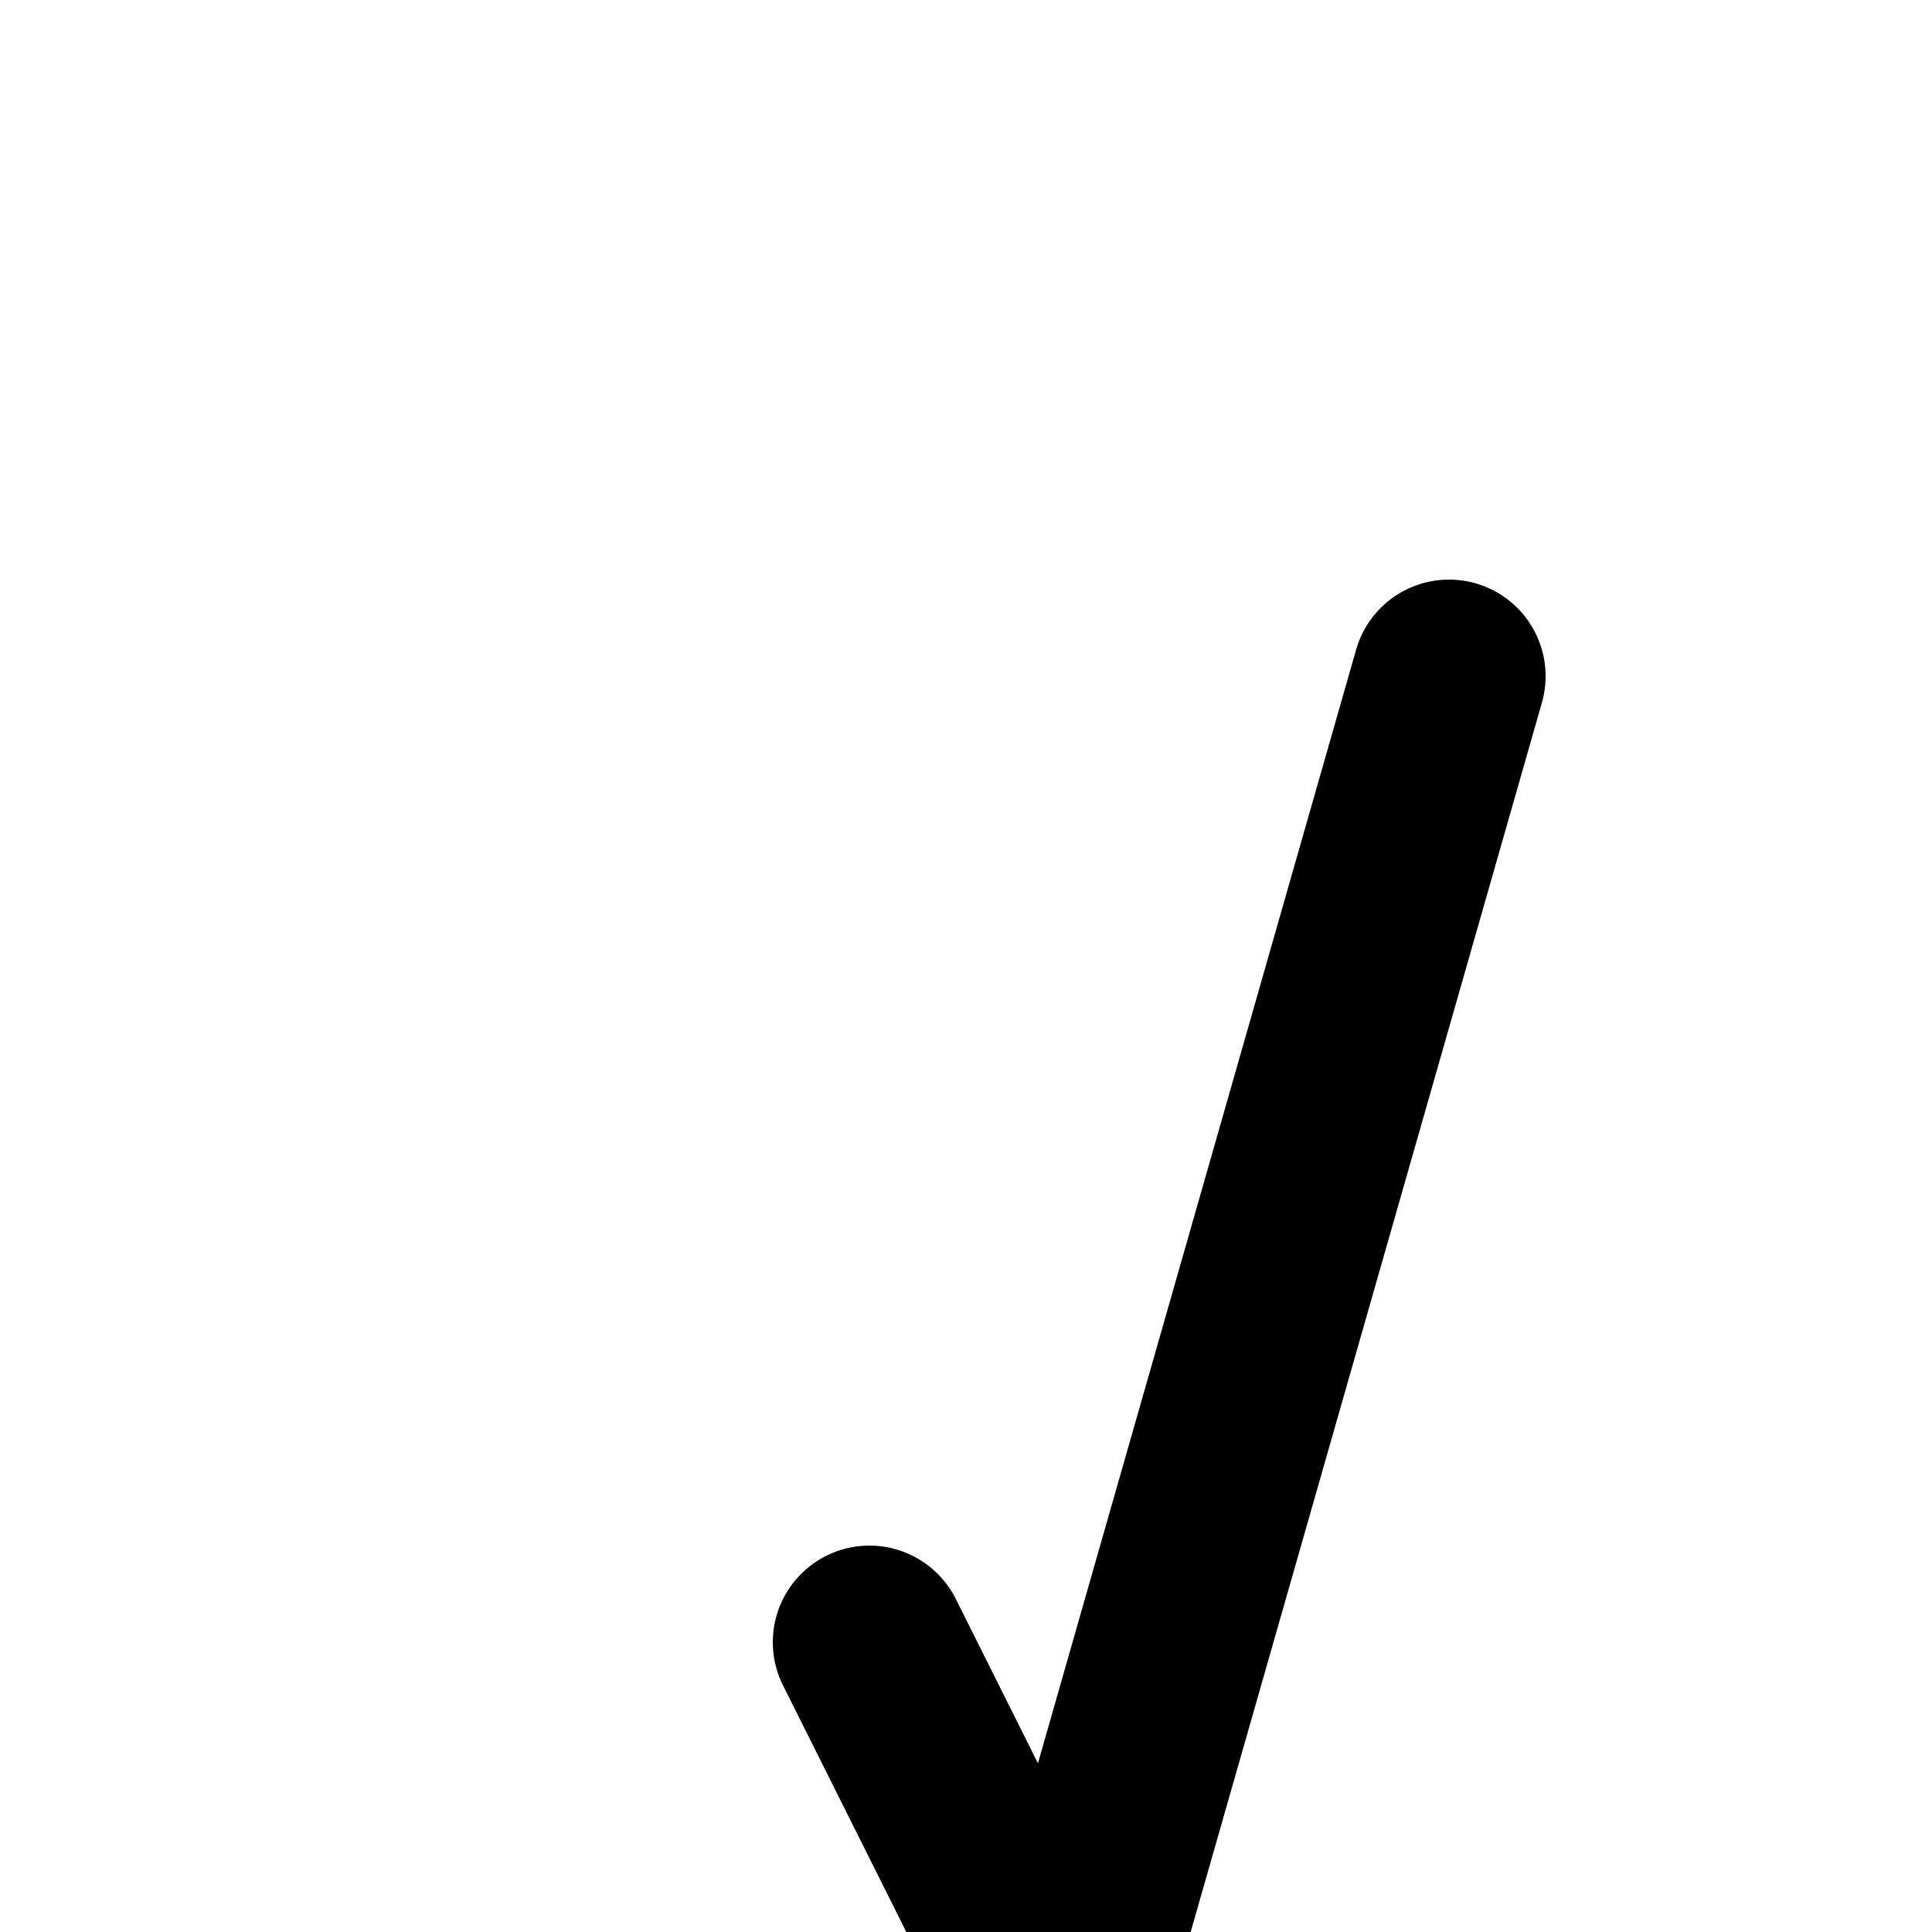
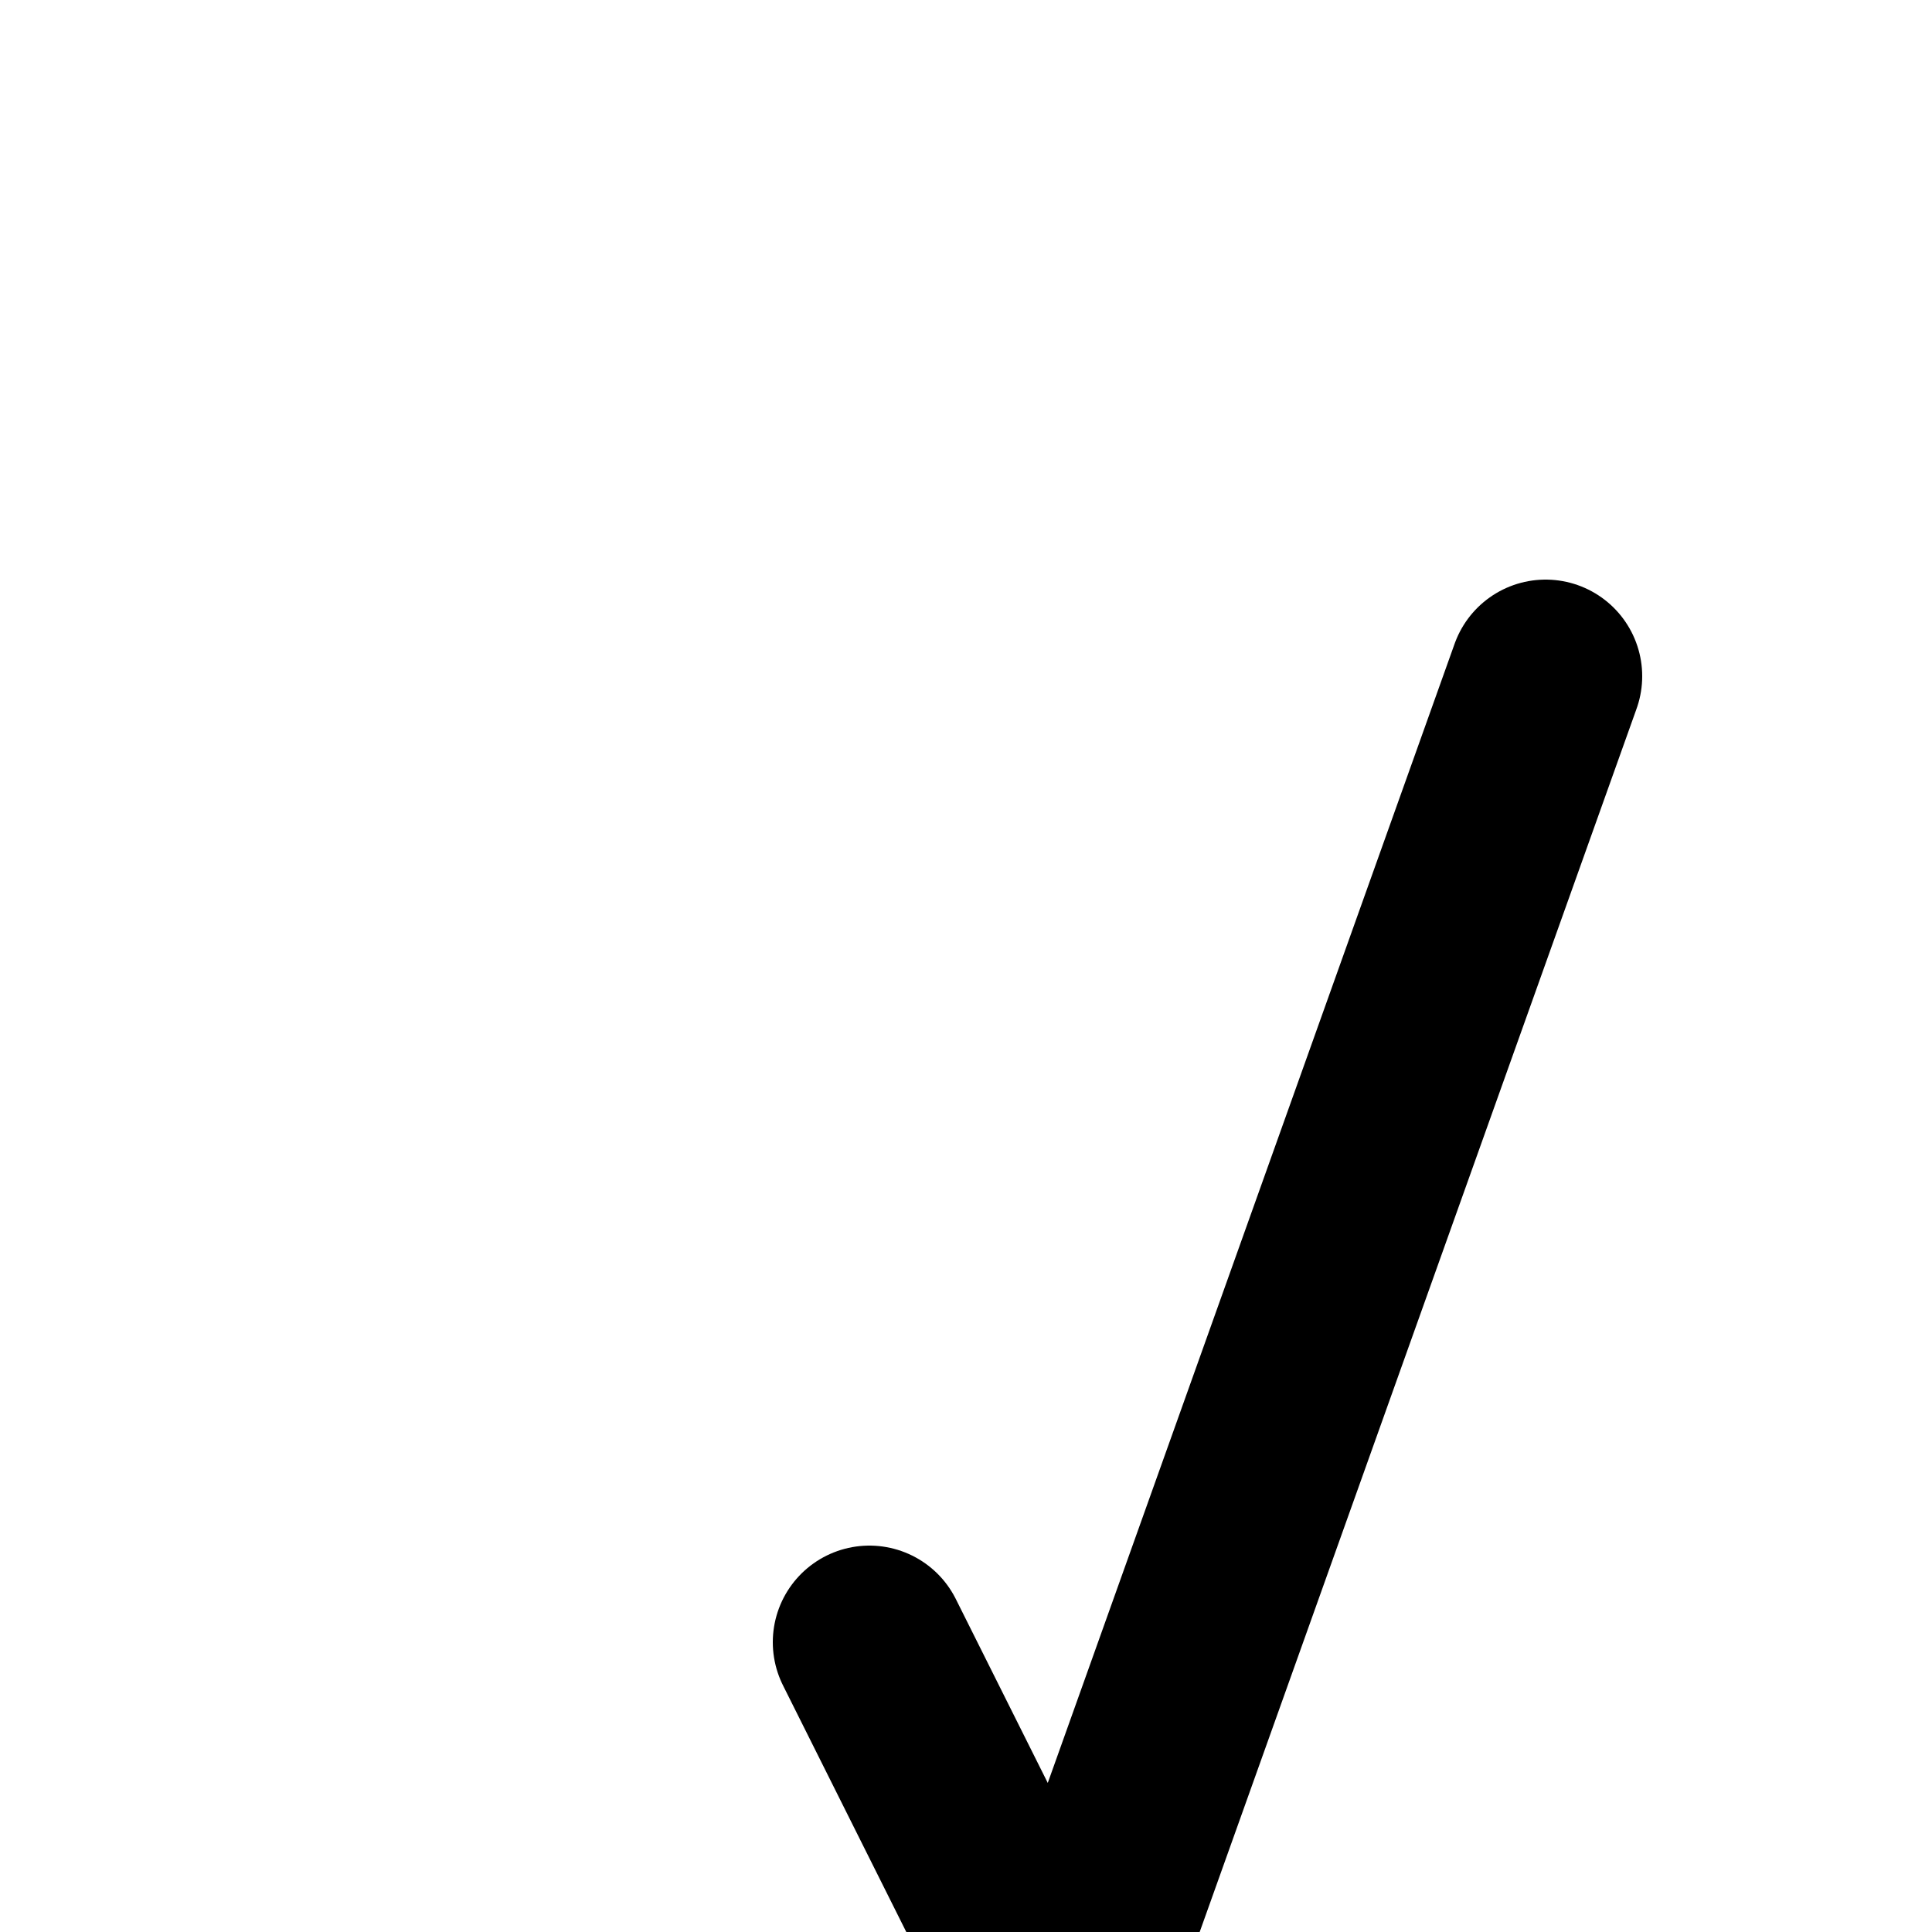
<svg xmlns="http://www.w3.org/2000/svg" width="1000" height="1000" viewBox="0 0 1000 1000" version="1.1" id="svg5">
  <defs id="defs2" />
  <g id="layer1">
-     <path d="M 750,350 550,1050 450,850" style="fill:none;stroke:#000000;stroke-width:100px;stroke-linecap:round;stroke-linejoin:round;stroke-opacity:1" id="path14543" />
+     <path d="M 800,350 550,1050 450,850" style="fill:none;stroke:#000000;stroke-width:100px;stroke-linecap:round;stroke-linejoin:round;stroke-opacity:1" id="path14543" />
  </g>
</svg>
